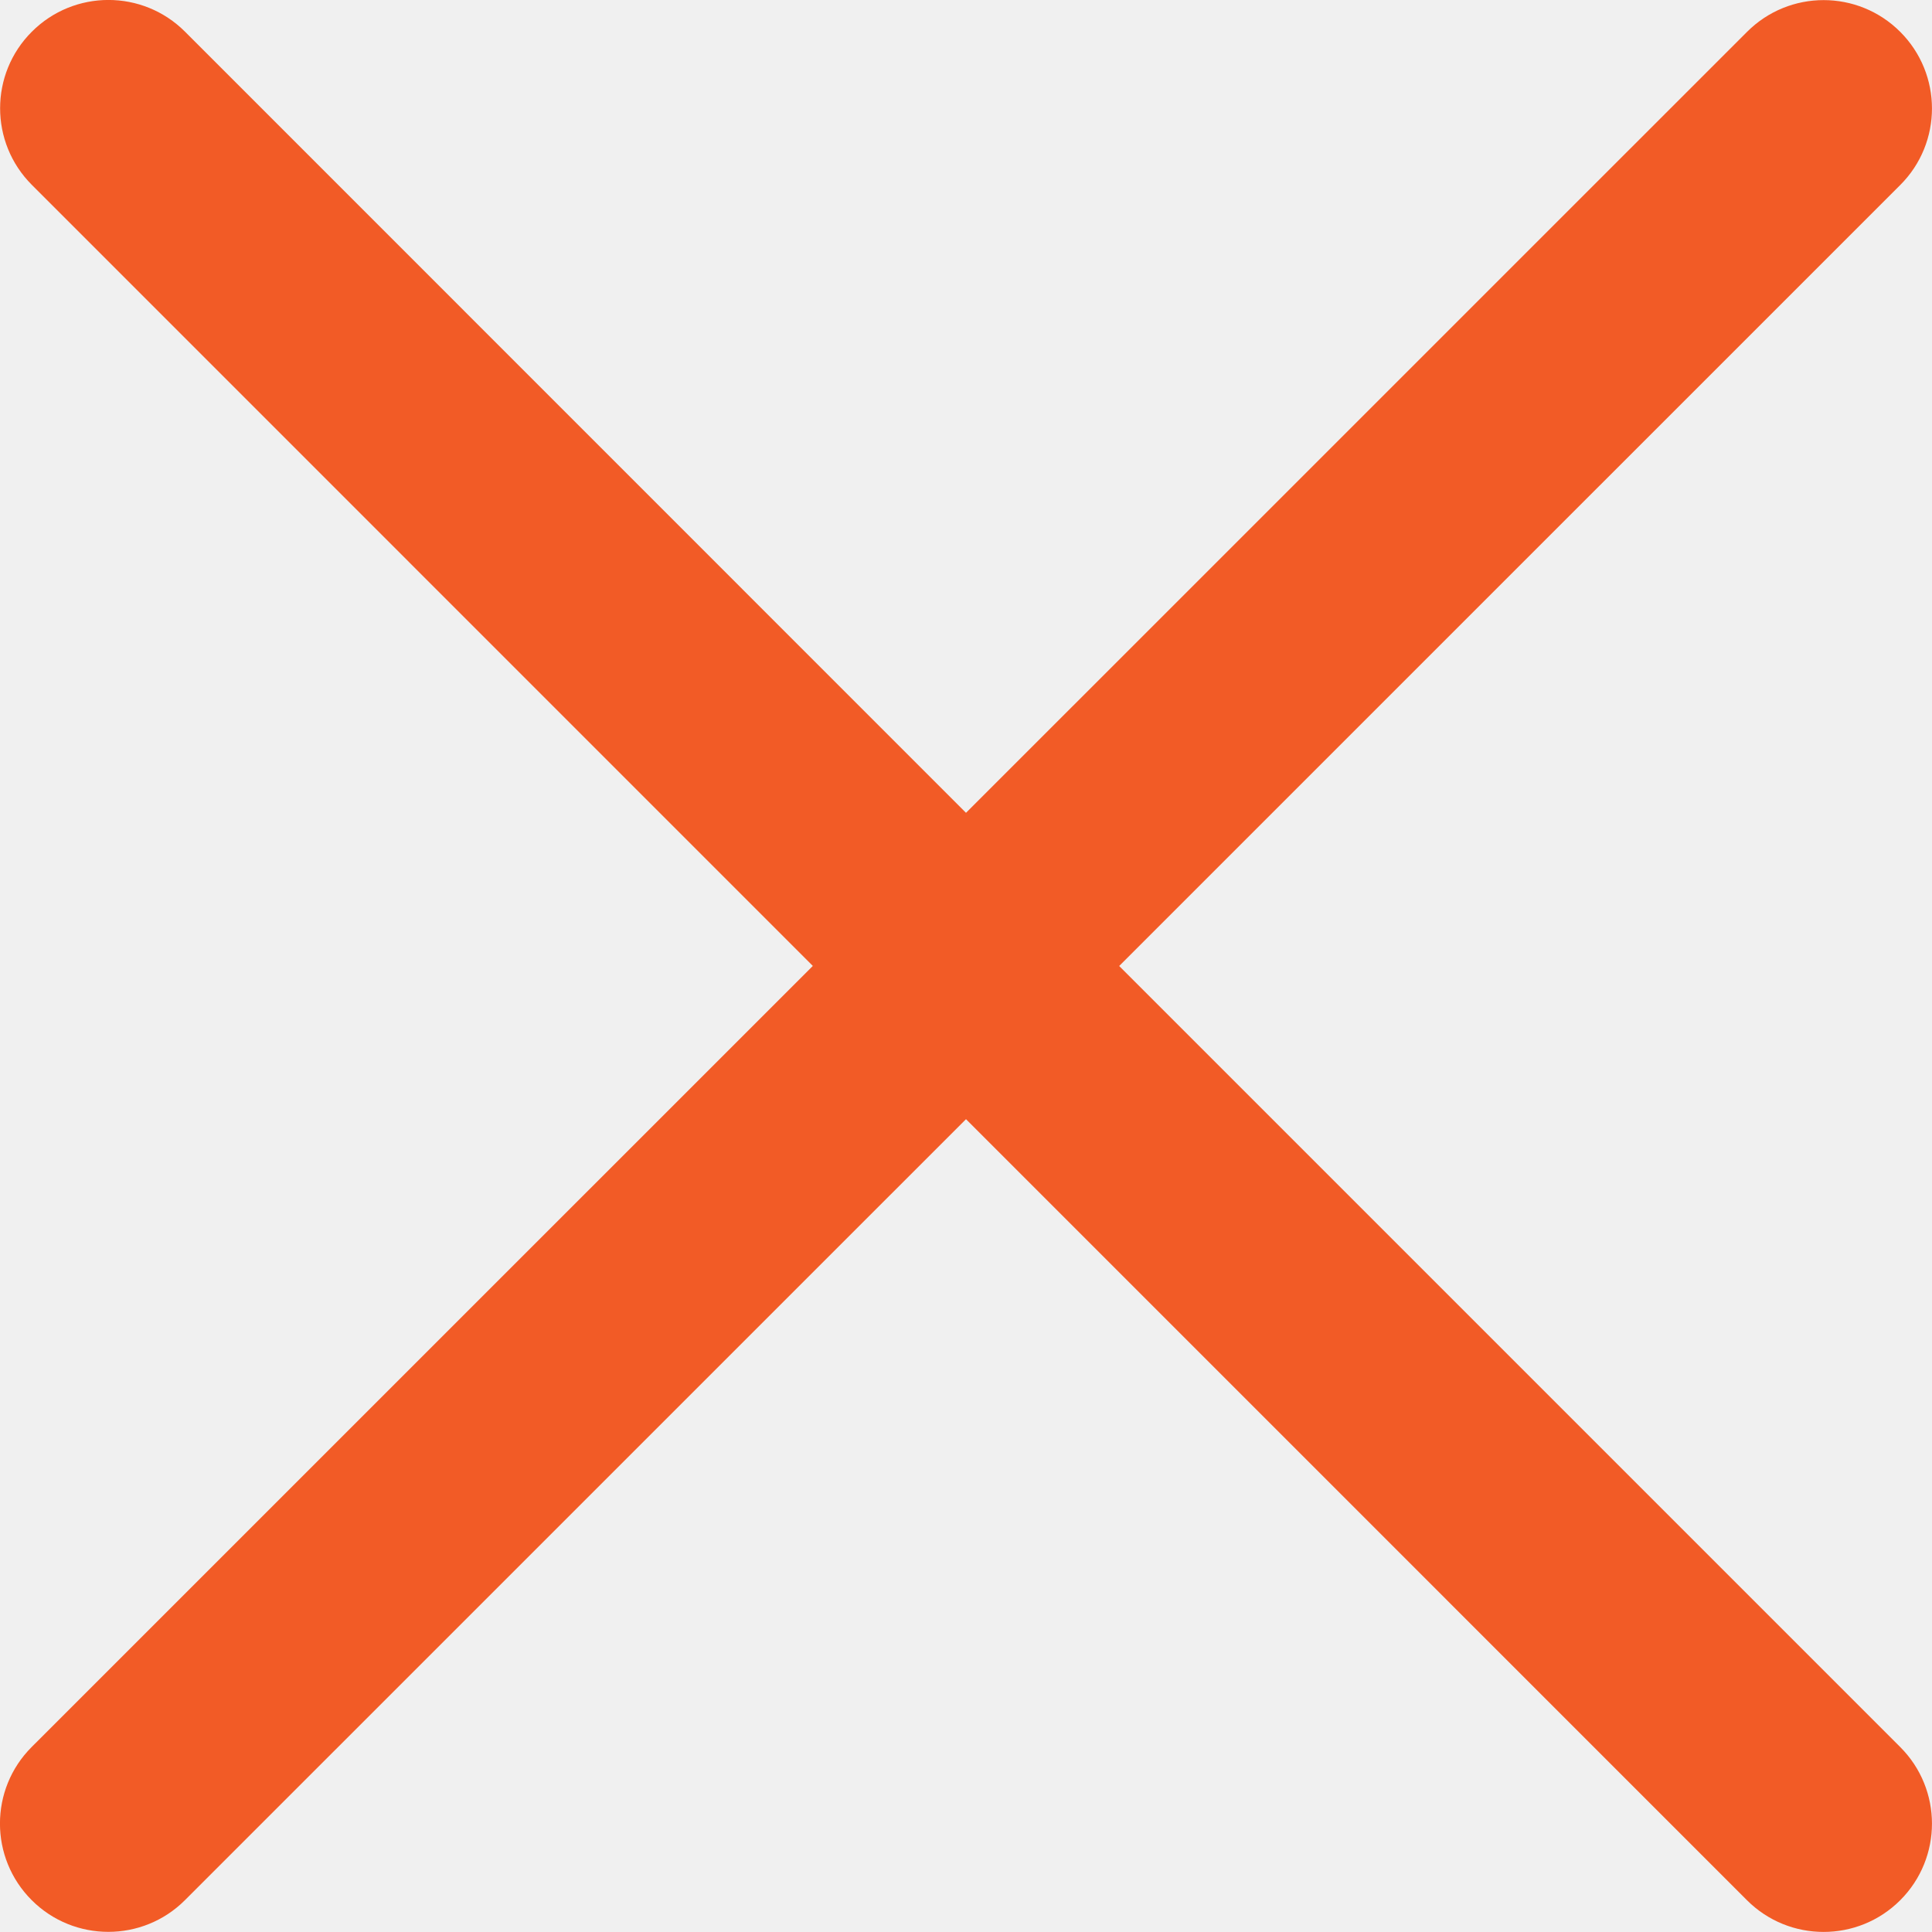
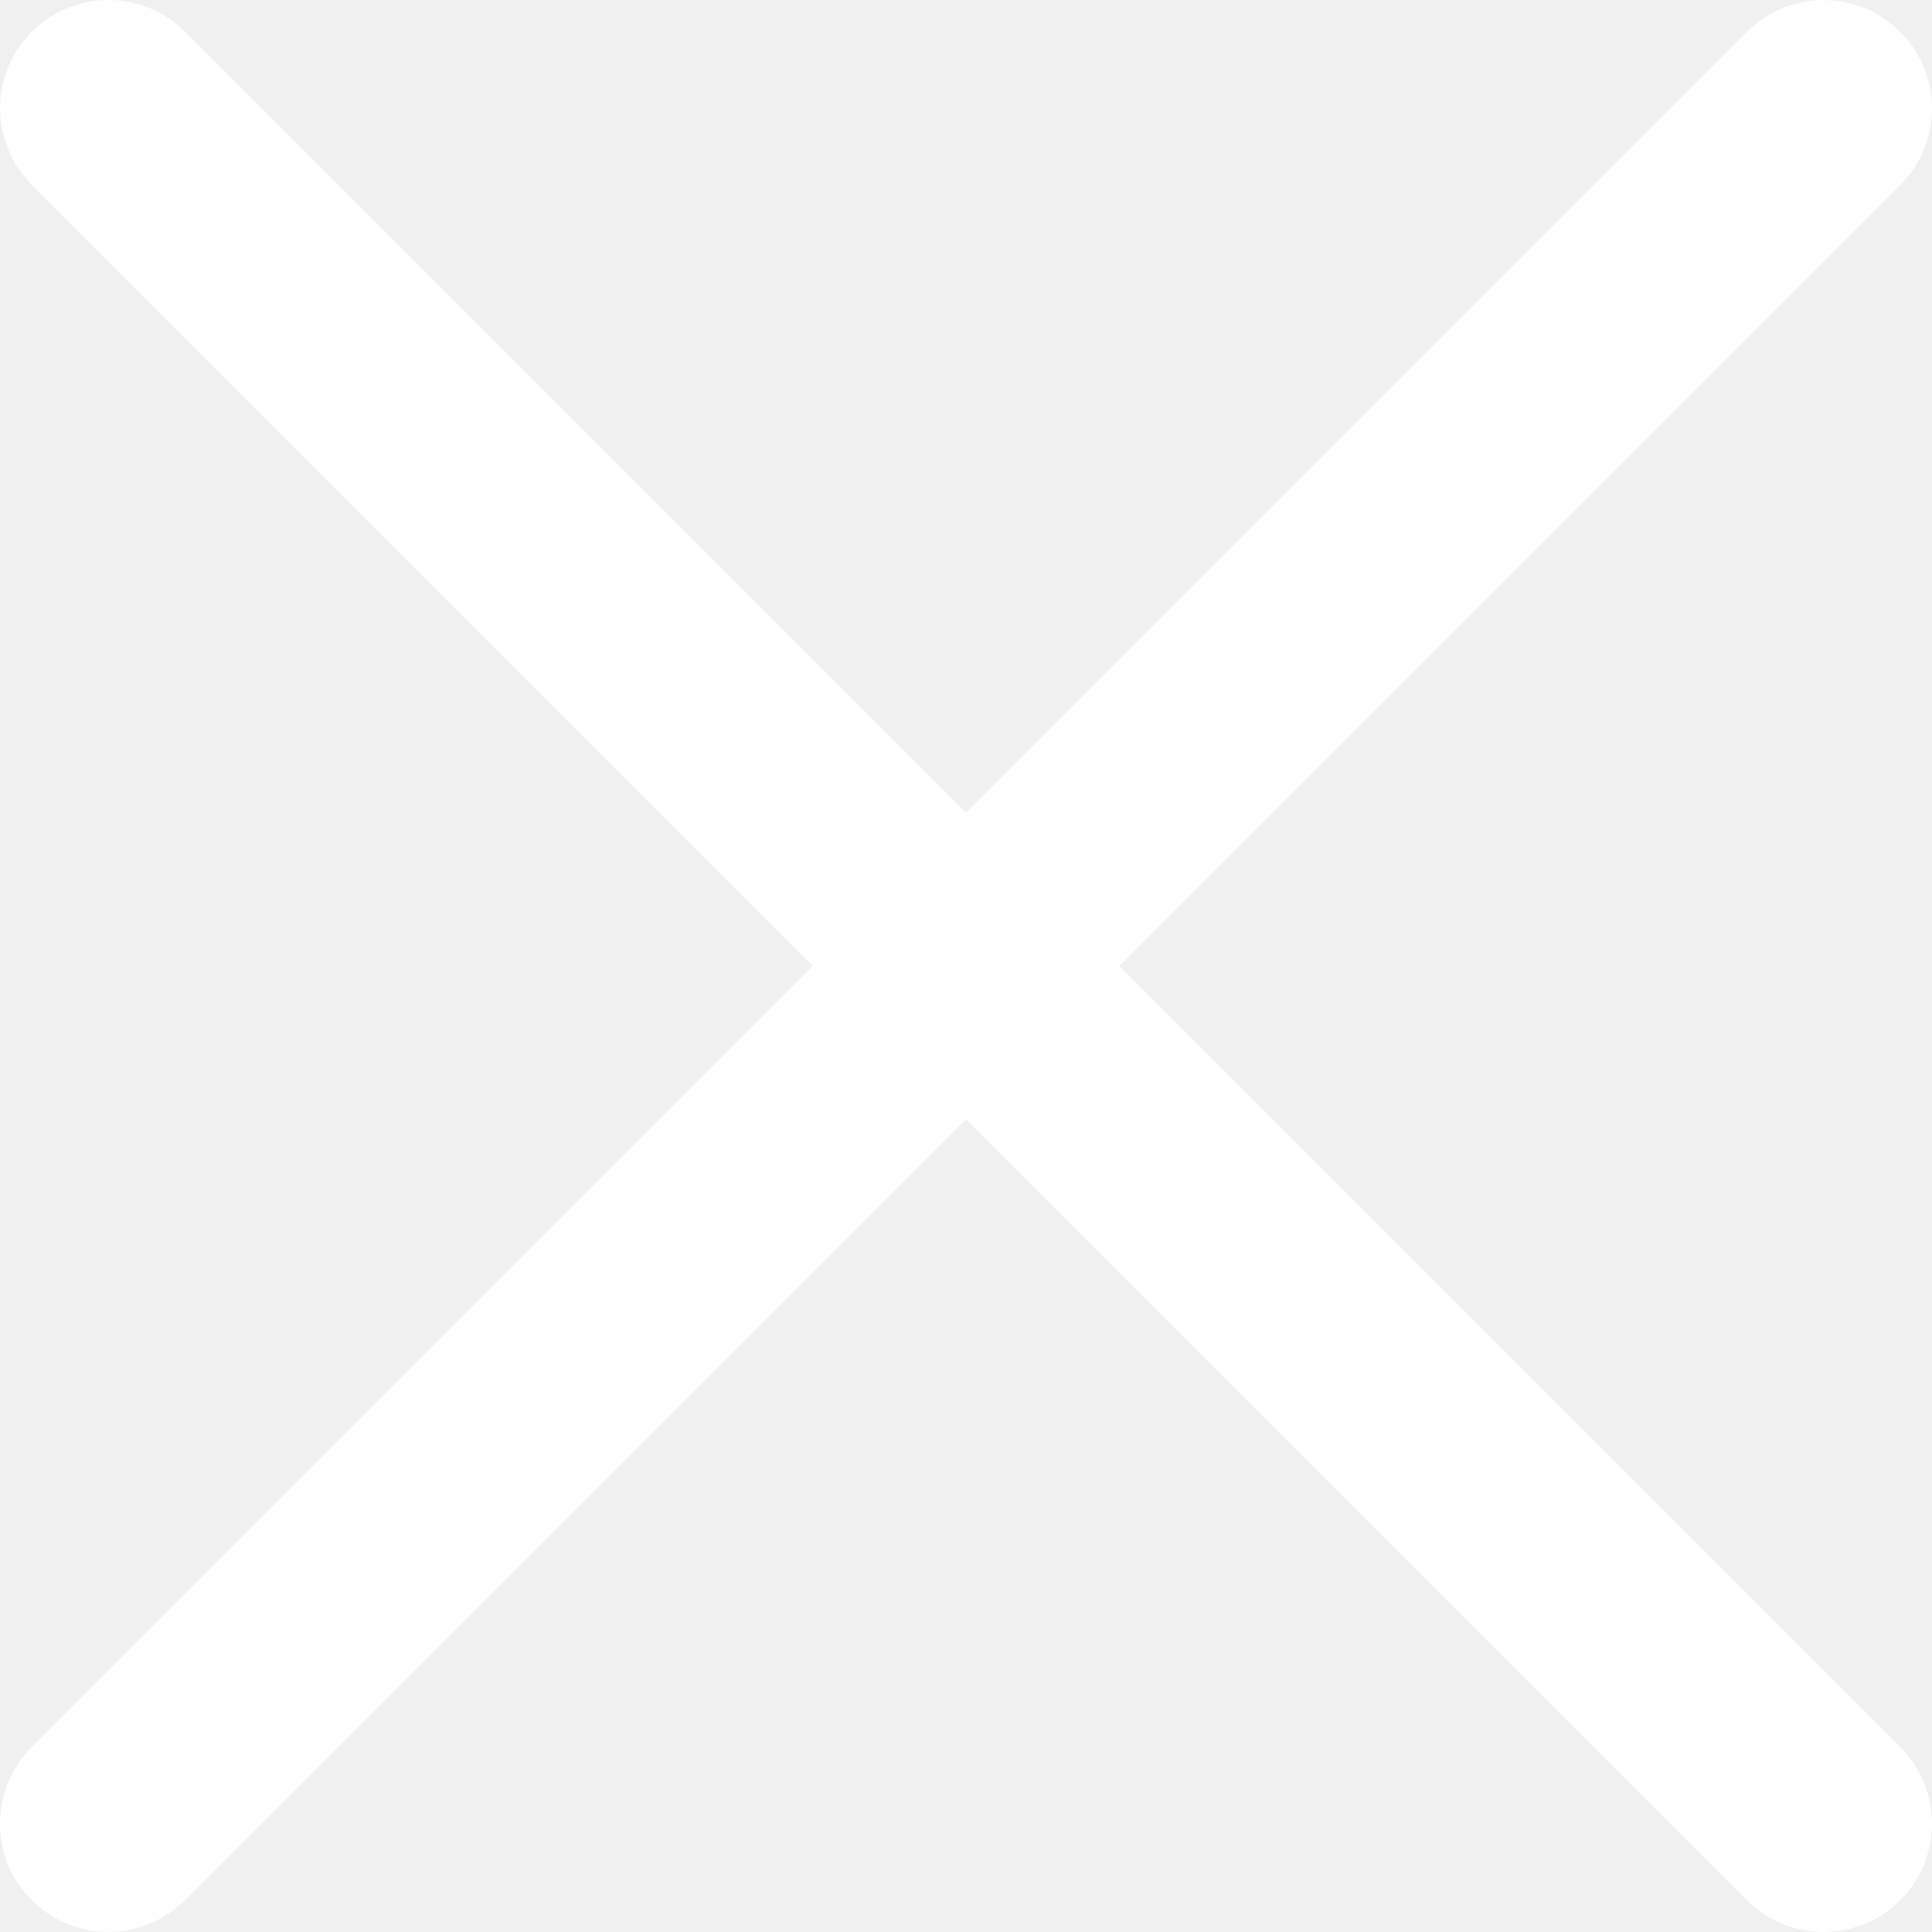
<svg xmlns="http://www.w3.org/2000/svg" version="1.0" id="Layer_1" x="0px" y="0px" width="26.752px" height="26.752px" viewBox="0 0 26.752 26.752" enable-background="new 0 0 26.752 26.752" xml:space="preserve">
-   <style>
- 		#price-table__glifes--no {
- 			fill: #f25b26;
- 		}
- 	</style>
-   <path id="price-table__glifes--no" fill="#FFFFFF" d="M15.497,13.376L26.312,2.562c0.586-0.585,0.586-1.535,0-2.121s-1.535-0.586-2.121,0L13.376,11.255L2.562,0.439  c-0.586-0.586-1.535-0.586-2.121,0c-0.586,0.585-0.586,1.535,0,2.121l10.814,10.815L0.439,24.19c-0.586,0.586-0.586,1.535,0,2.121  c0.293,0.293,0.677,0.439,1.061,0.439s0.768-0.146,1.061-0.439l10.815-10.814L24.19,26.312c0.293,0.293,0.677,0.439,1.061,0.439  s0.768-0.146,1.061-0.439c0.586-0.586,0.586-1.535,0-2.121L15.497,13.376z" />
+   <path fill="#FFFFFF" d="M15.497,13.376L26.312,2.562c0.586-0.585,0.586-1.535,0-2.121s-1.535-0.586-2.121,0L13.376,11.255L2.562,0.439  c-0.586-0.586-1.535-0.586-2.121,0c-0.586,0.585-0.586,1.535,0,2.121l10.814,10.815L0.439,24.19c-0.586,0.586-0.586,1.535,0,2.121  c0.293,0.293,0.677,0.439,1.061,0.439s0.768-0.146,1.061-0.439l10.815-10.814L24.19,26.312c0.293,0.293,0.677,0.439,1.061,0.439  s0.768-0.146,1.061-0.439c0.586-0.586,0.586-1.535,0-2.121L15.497,13.376z" />
</svg>
